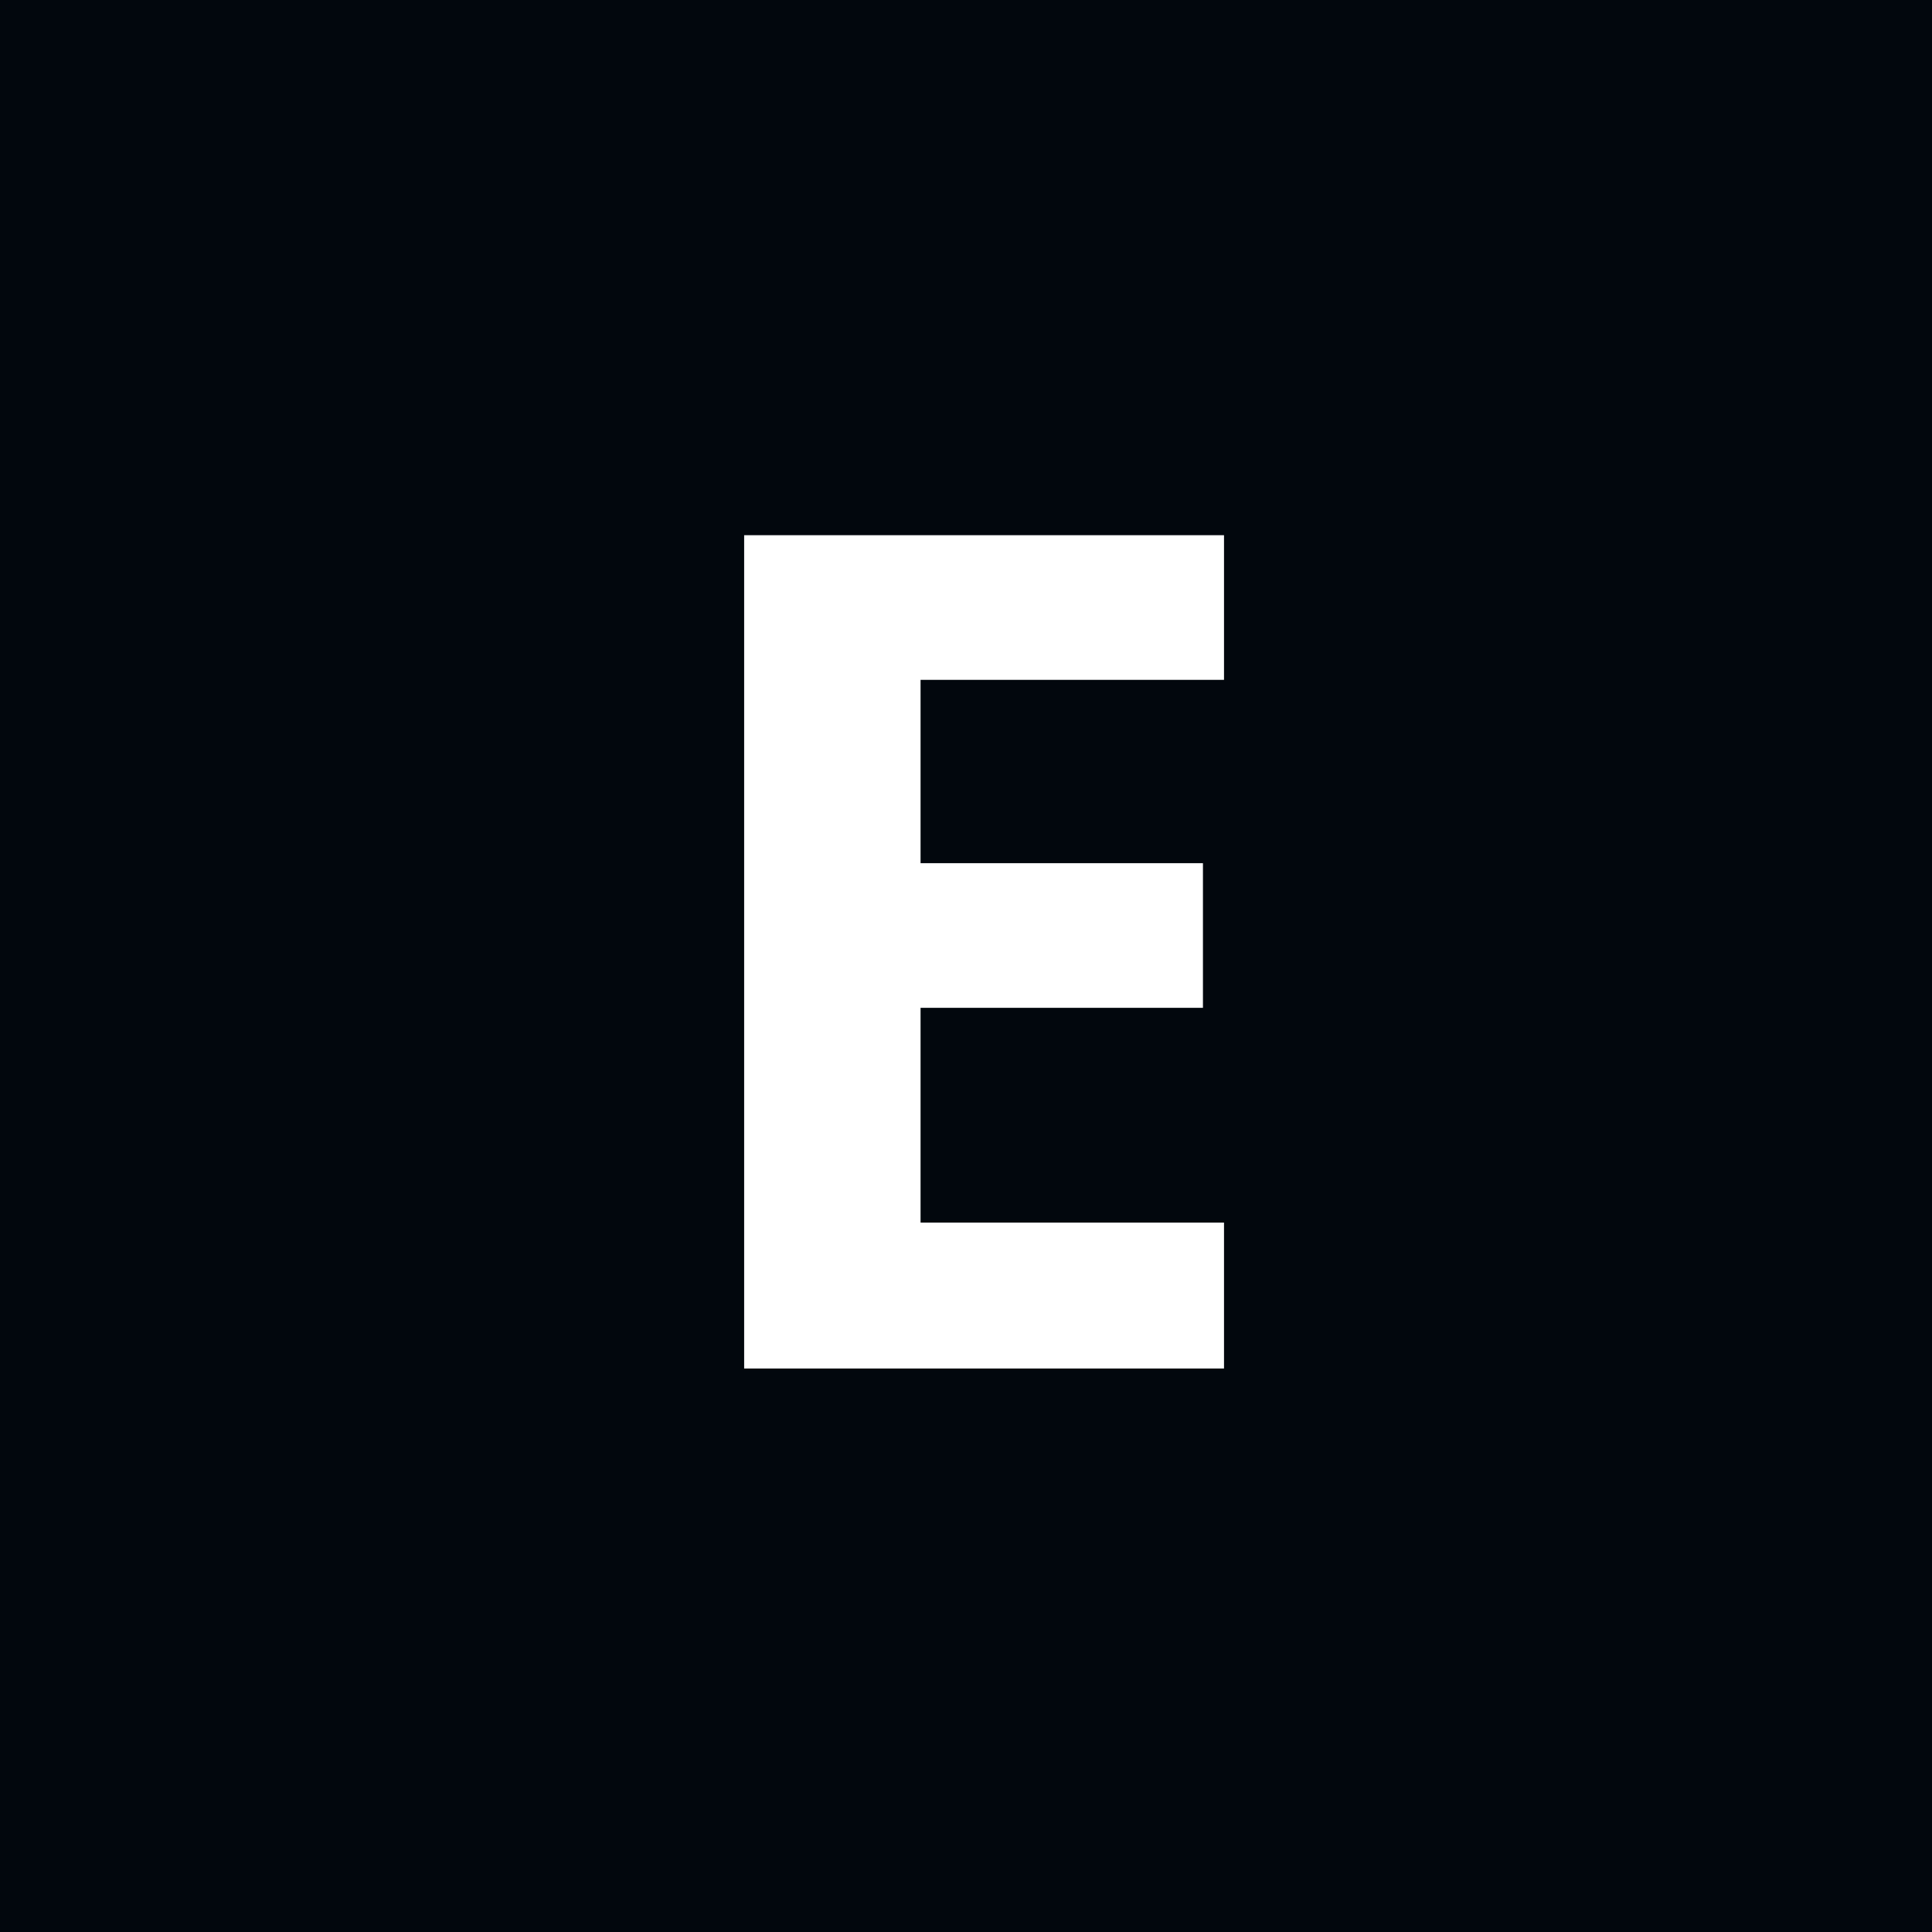
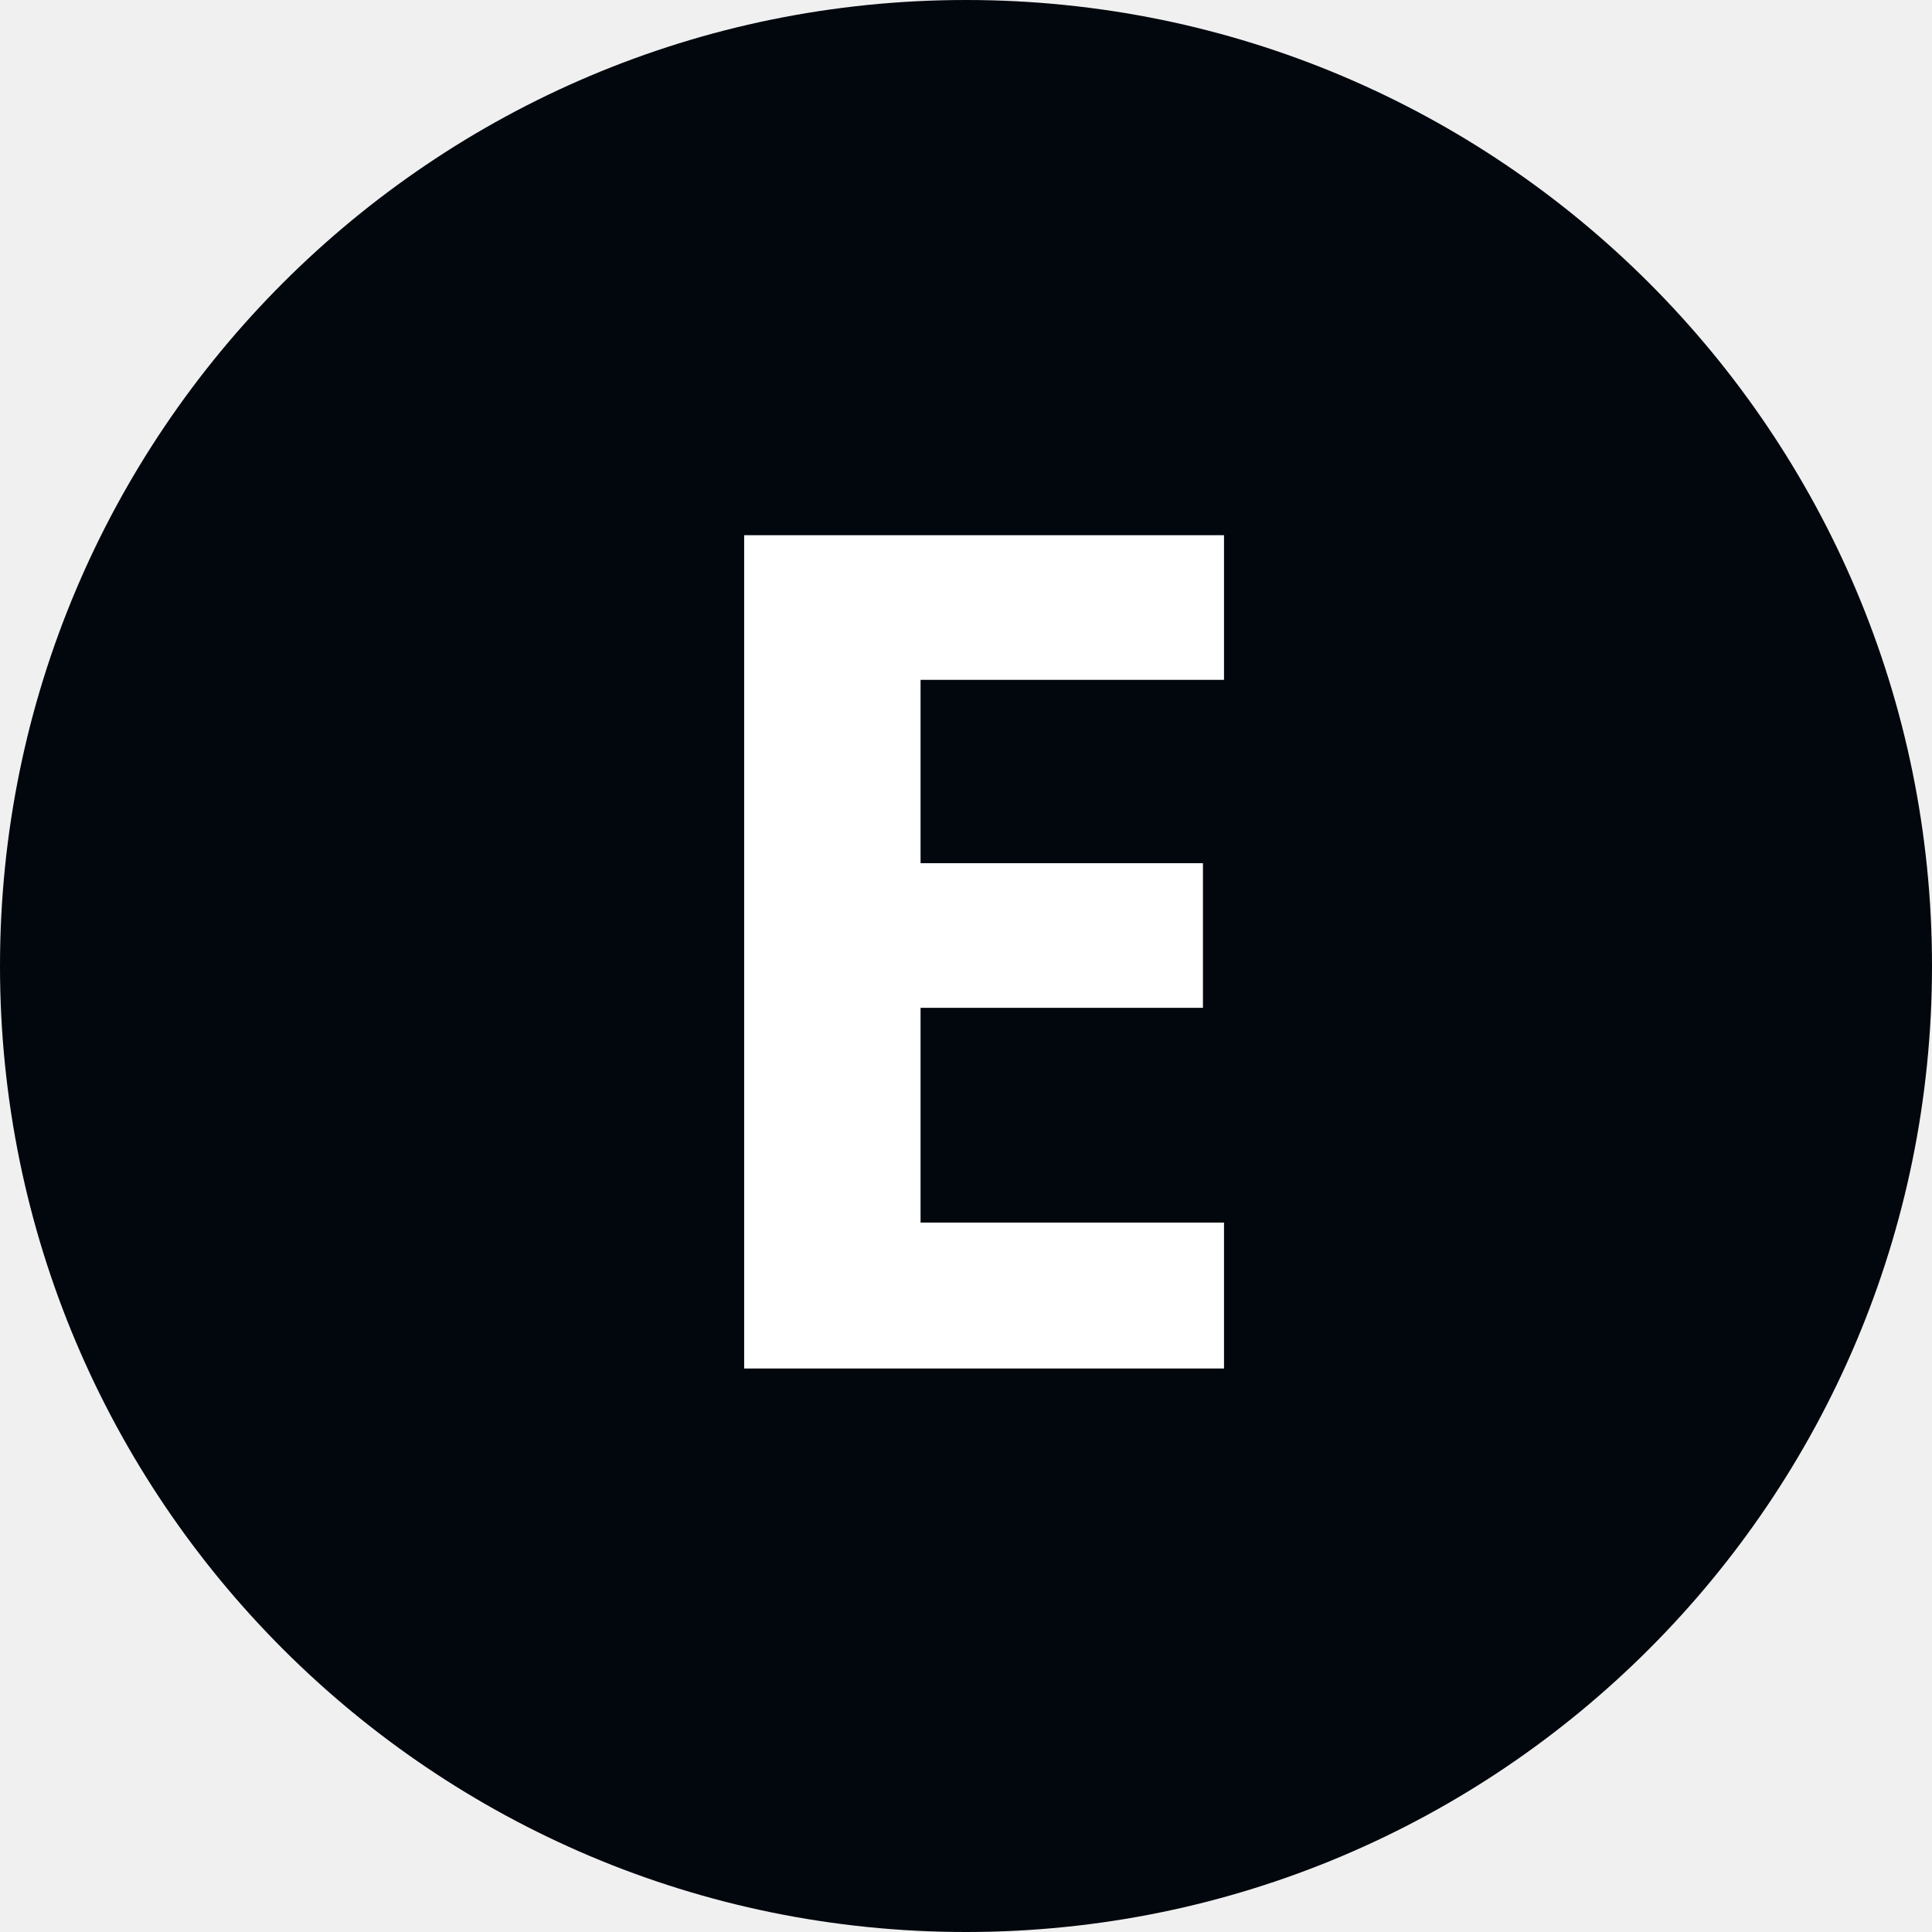
<svg xmlns="http://www.w3.org/2000/svg" viewBox="0 0 96 96">
-   <rect width="96" height="96" fill="#02070D" />
+   <circle cx="48" cy="48" r="48" fill="#02070D" />
  <text x="48" y="68" text-anchor="middle" font-family="sans-serif" font-size="58" font-weight="bold" fill="#ffffff">E</text>
</svg>
